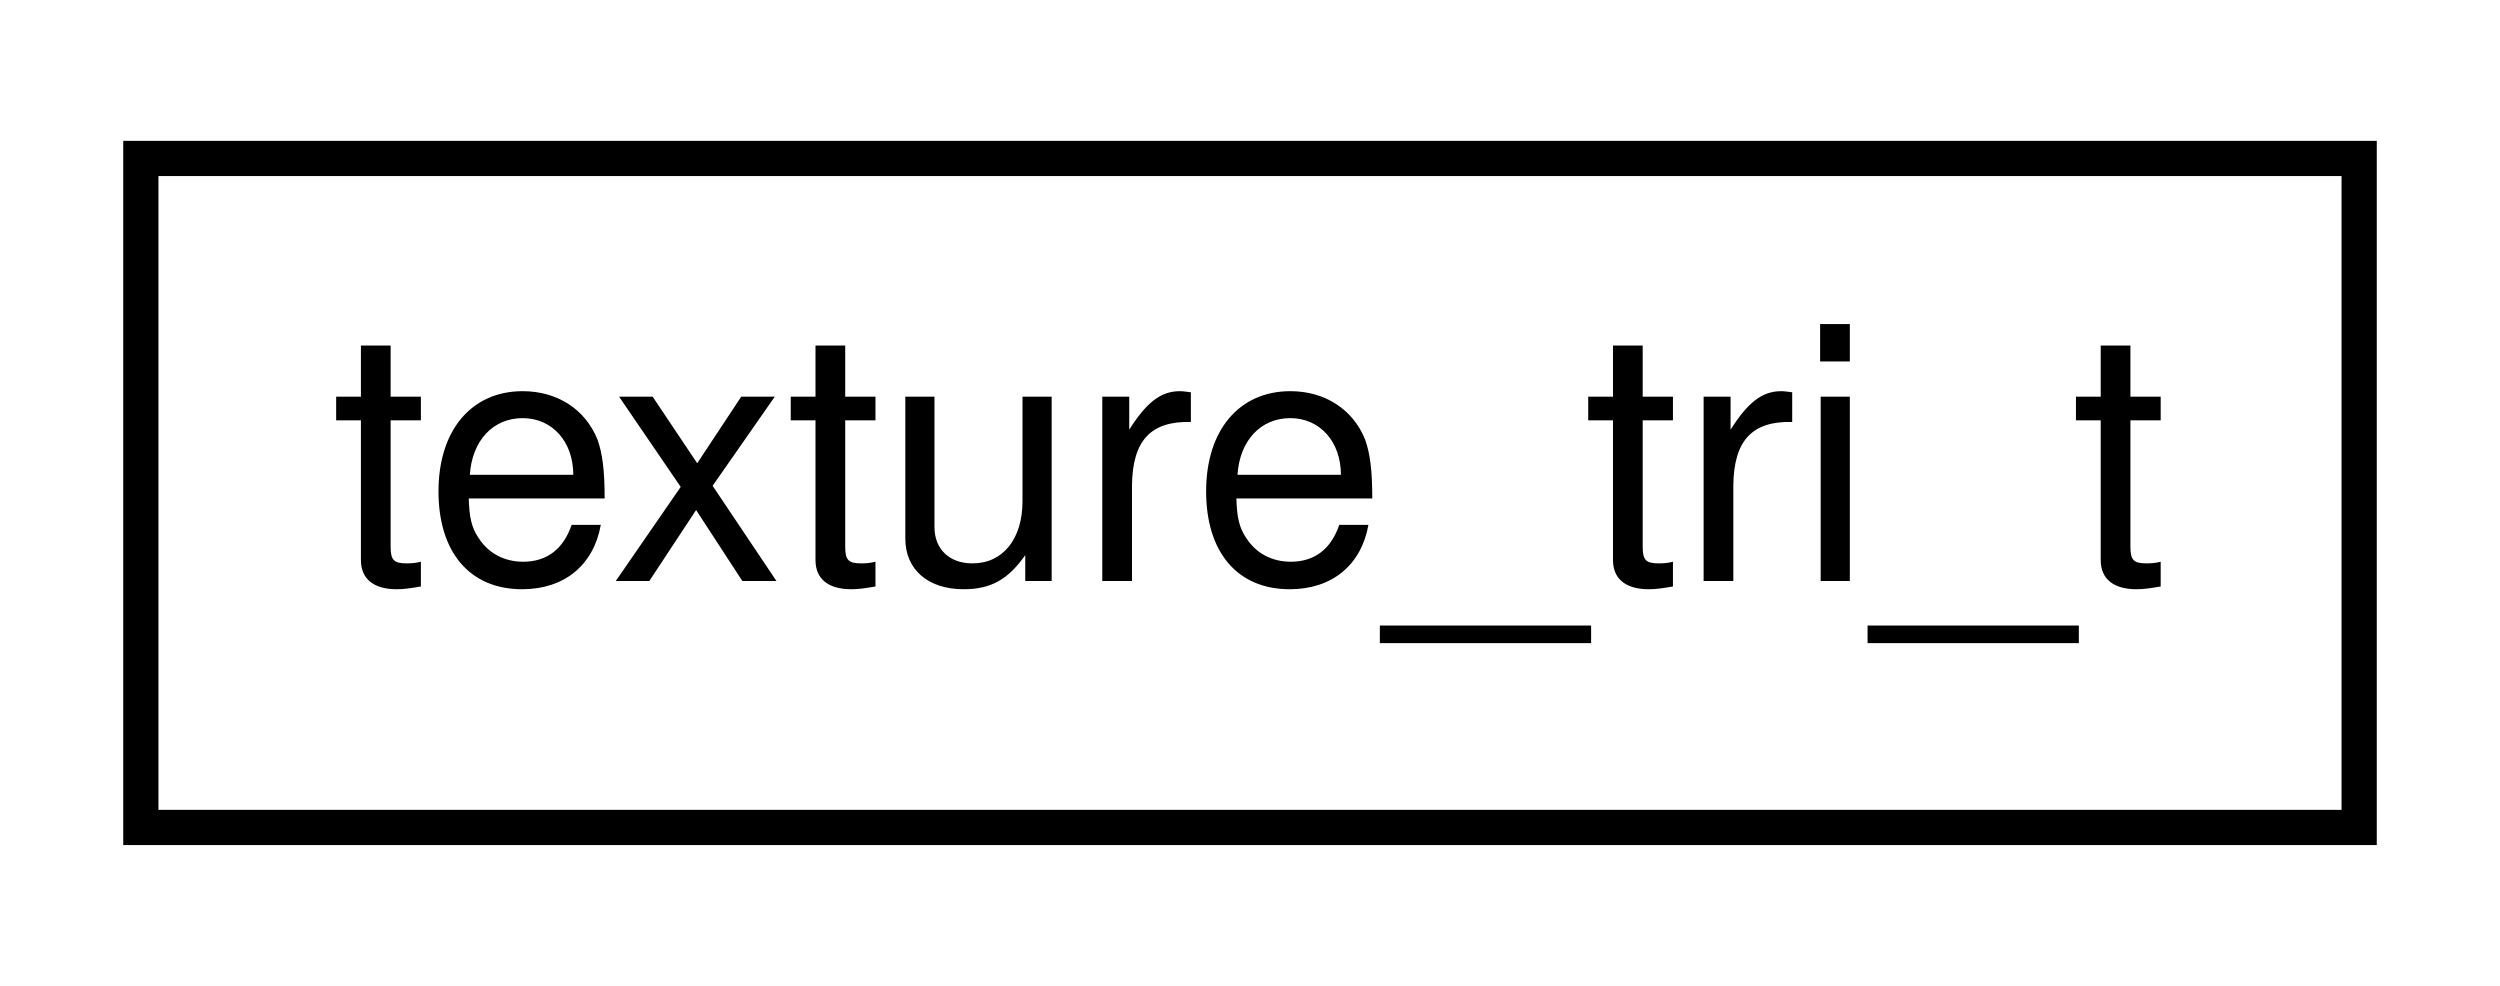
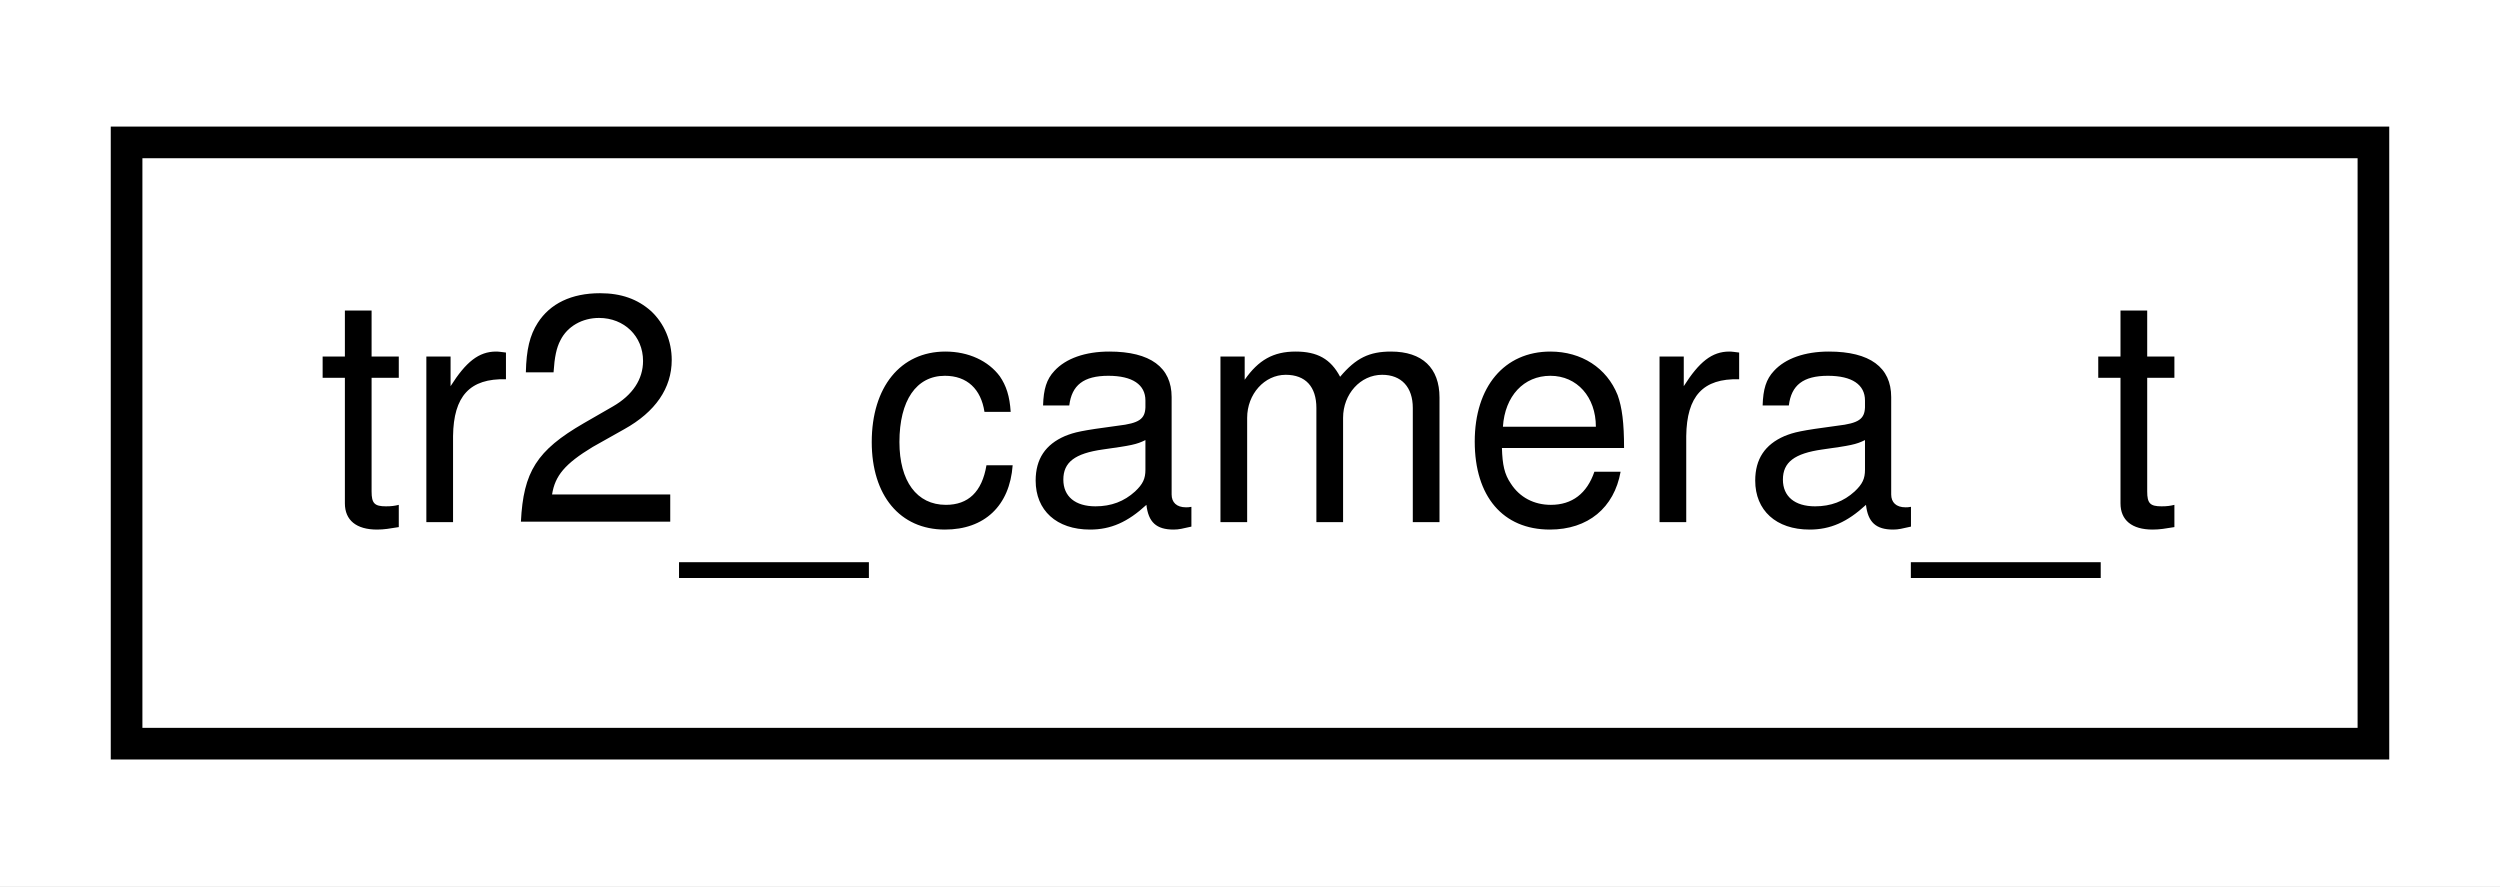
- <svg xmlns="http://www.w3.org/2000/svg" xmlns:xlink="http://www.w3.org/1999/xlink" width="71pt" height="28pt" viewBox="0.00 0.00 71.00 28.00">
+ <svg xmlns="http://www.w3.org/2000/svg" xmlns:xlink="http://www.w3.org/1999/xlink" width="79pt" height="28pt" viewBox="0.00 0.00 79.00 28.00">
  <g id="graph0" class="graph" transform="scale(1 1) rotate(0) translate(4 24)">
-     <polygon fill="white" stroke="none" points="-4,4 -4,-24 67,-24 67,4 -4,4" />
+     <polygon fill="white" stroke="none" points="-4,4 -4,-24 75,-24 75,4 -4,4" />
    <g id="node1" class="node">
      <g id="a_node1">
-         <a xlink:href="_world_data_8h.html#structtexture__tri__t" target="_top" xlink:title="texture_tri_t">
-           <polygon fill="white" stroke="black" points="0,-0.5 0,-19.5 63,-19.5 63,-0.5 0,-0.5" />
-           <text text-anchor="middle" x="31.5" y="-7.5" font-family="Helvetica,sans-Serif" font-size="10.00">texture_tri_t</text>
+         <a xlink:href="_tomb_raider_data_8h.html#structtr2__camera__t" target="_top" xlink:title="Camera structure. ">
+           <polygon fill="white" stroke="black" points="0,-0.5 0,-19.5 71,-19.5 71,-0.5 0,-0.5" />
+           <text text-anchor="middle" x="35.5" y="-7.5" font-family="Helvetica,sans-Serif" font-size="10.00">tr2_camera_t</text>
        </a>
      </g>
    </g>
  </g>
</svg>
